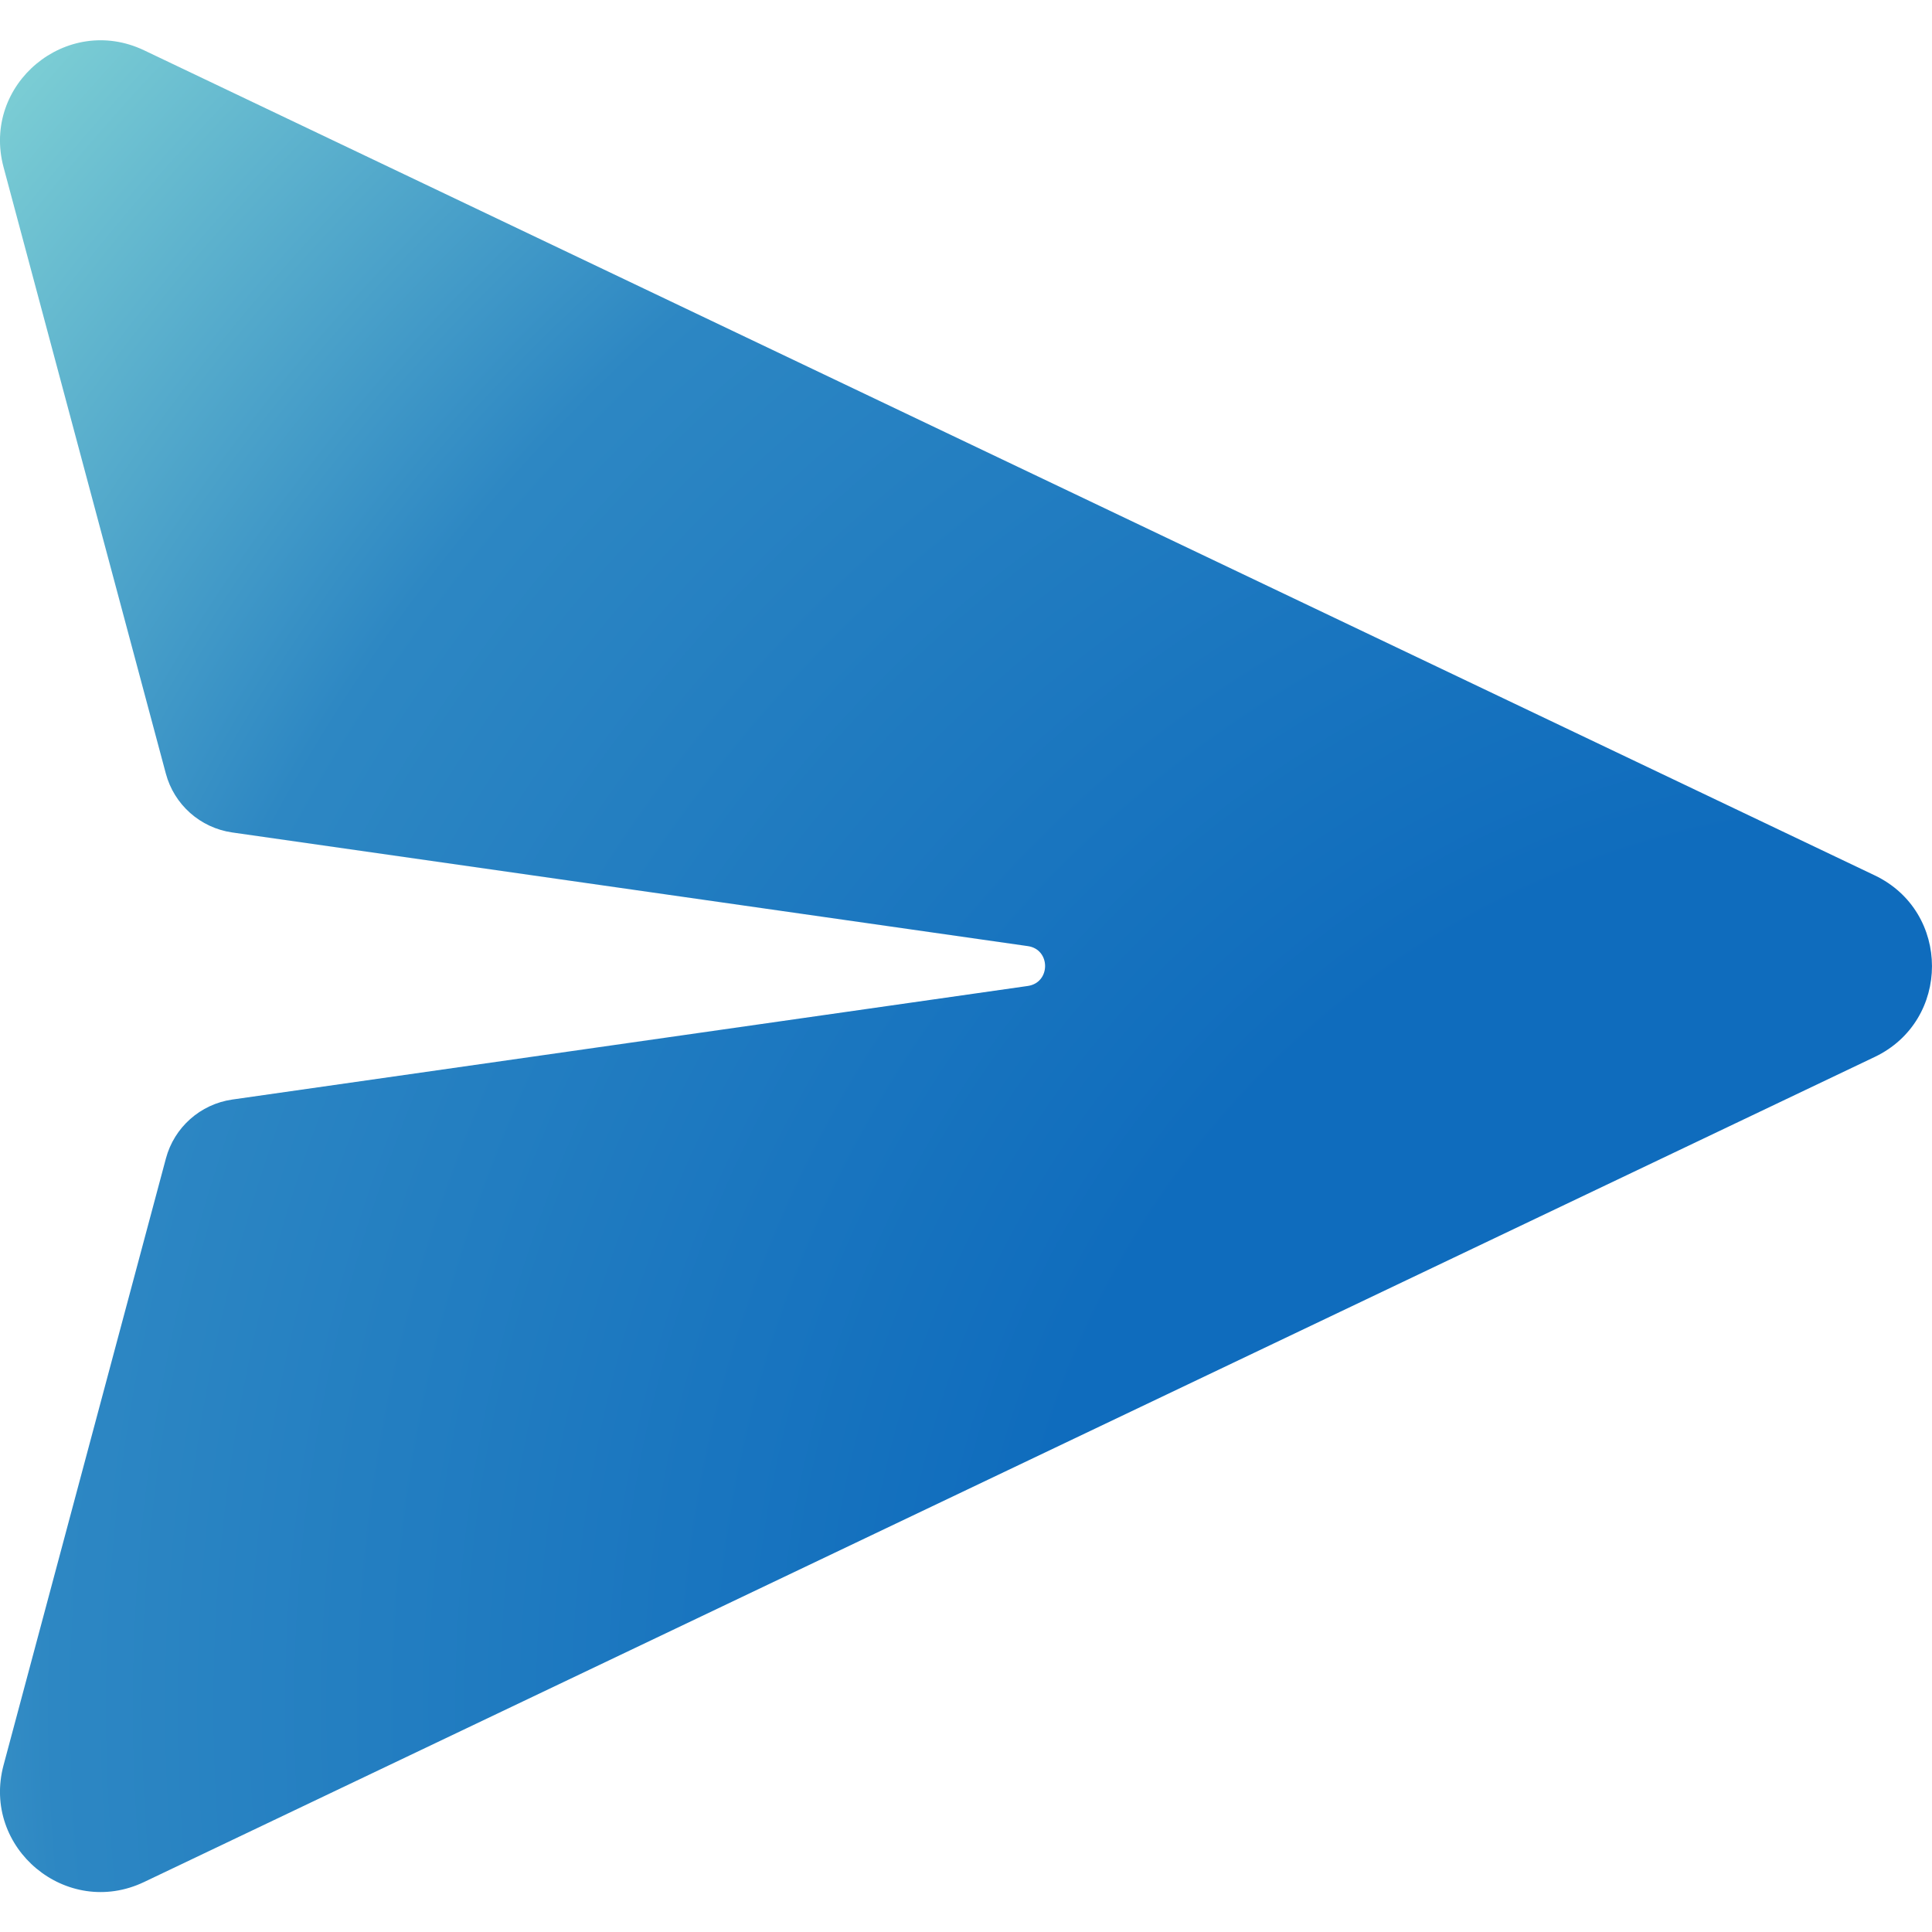
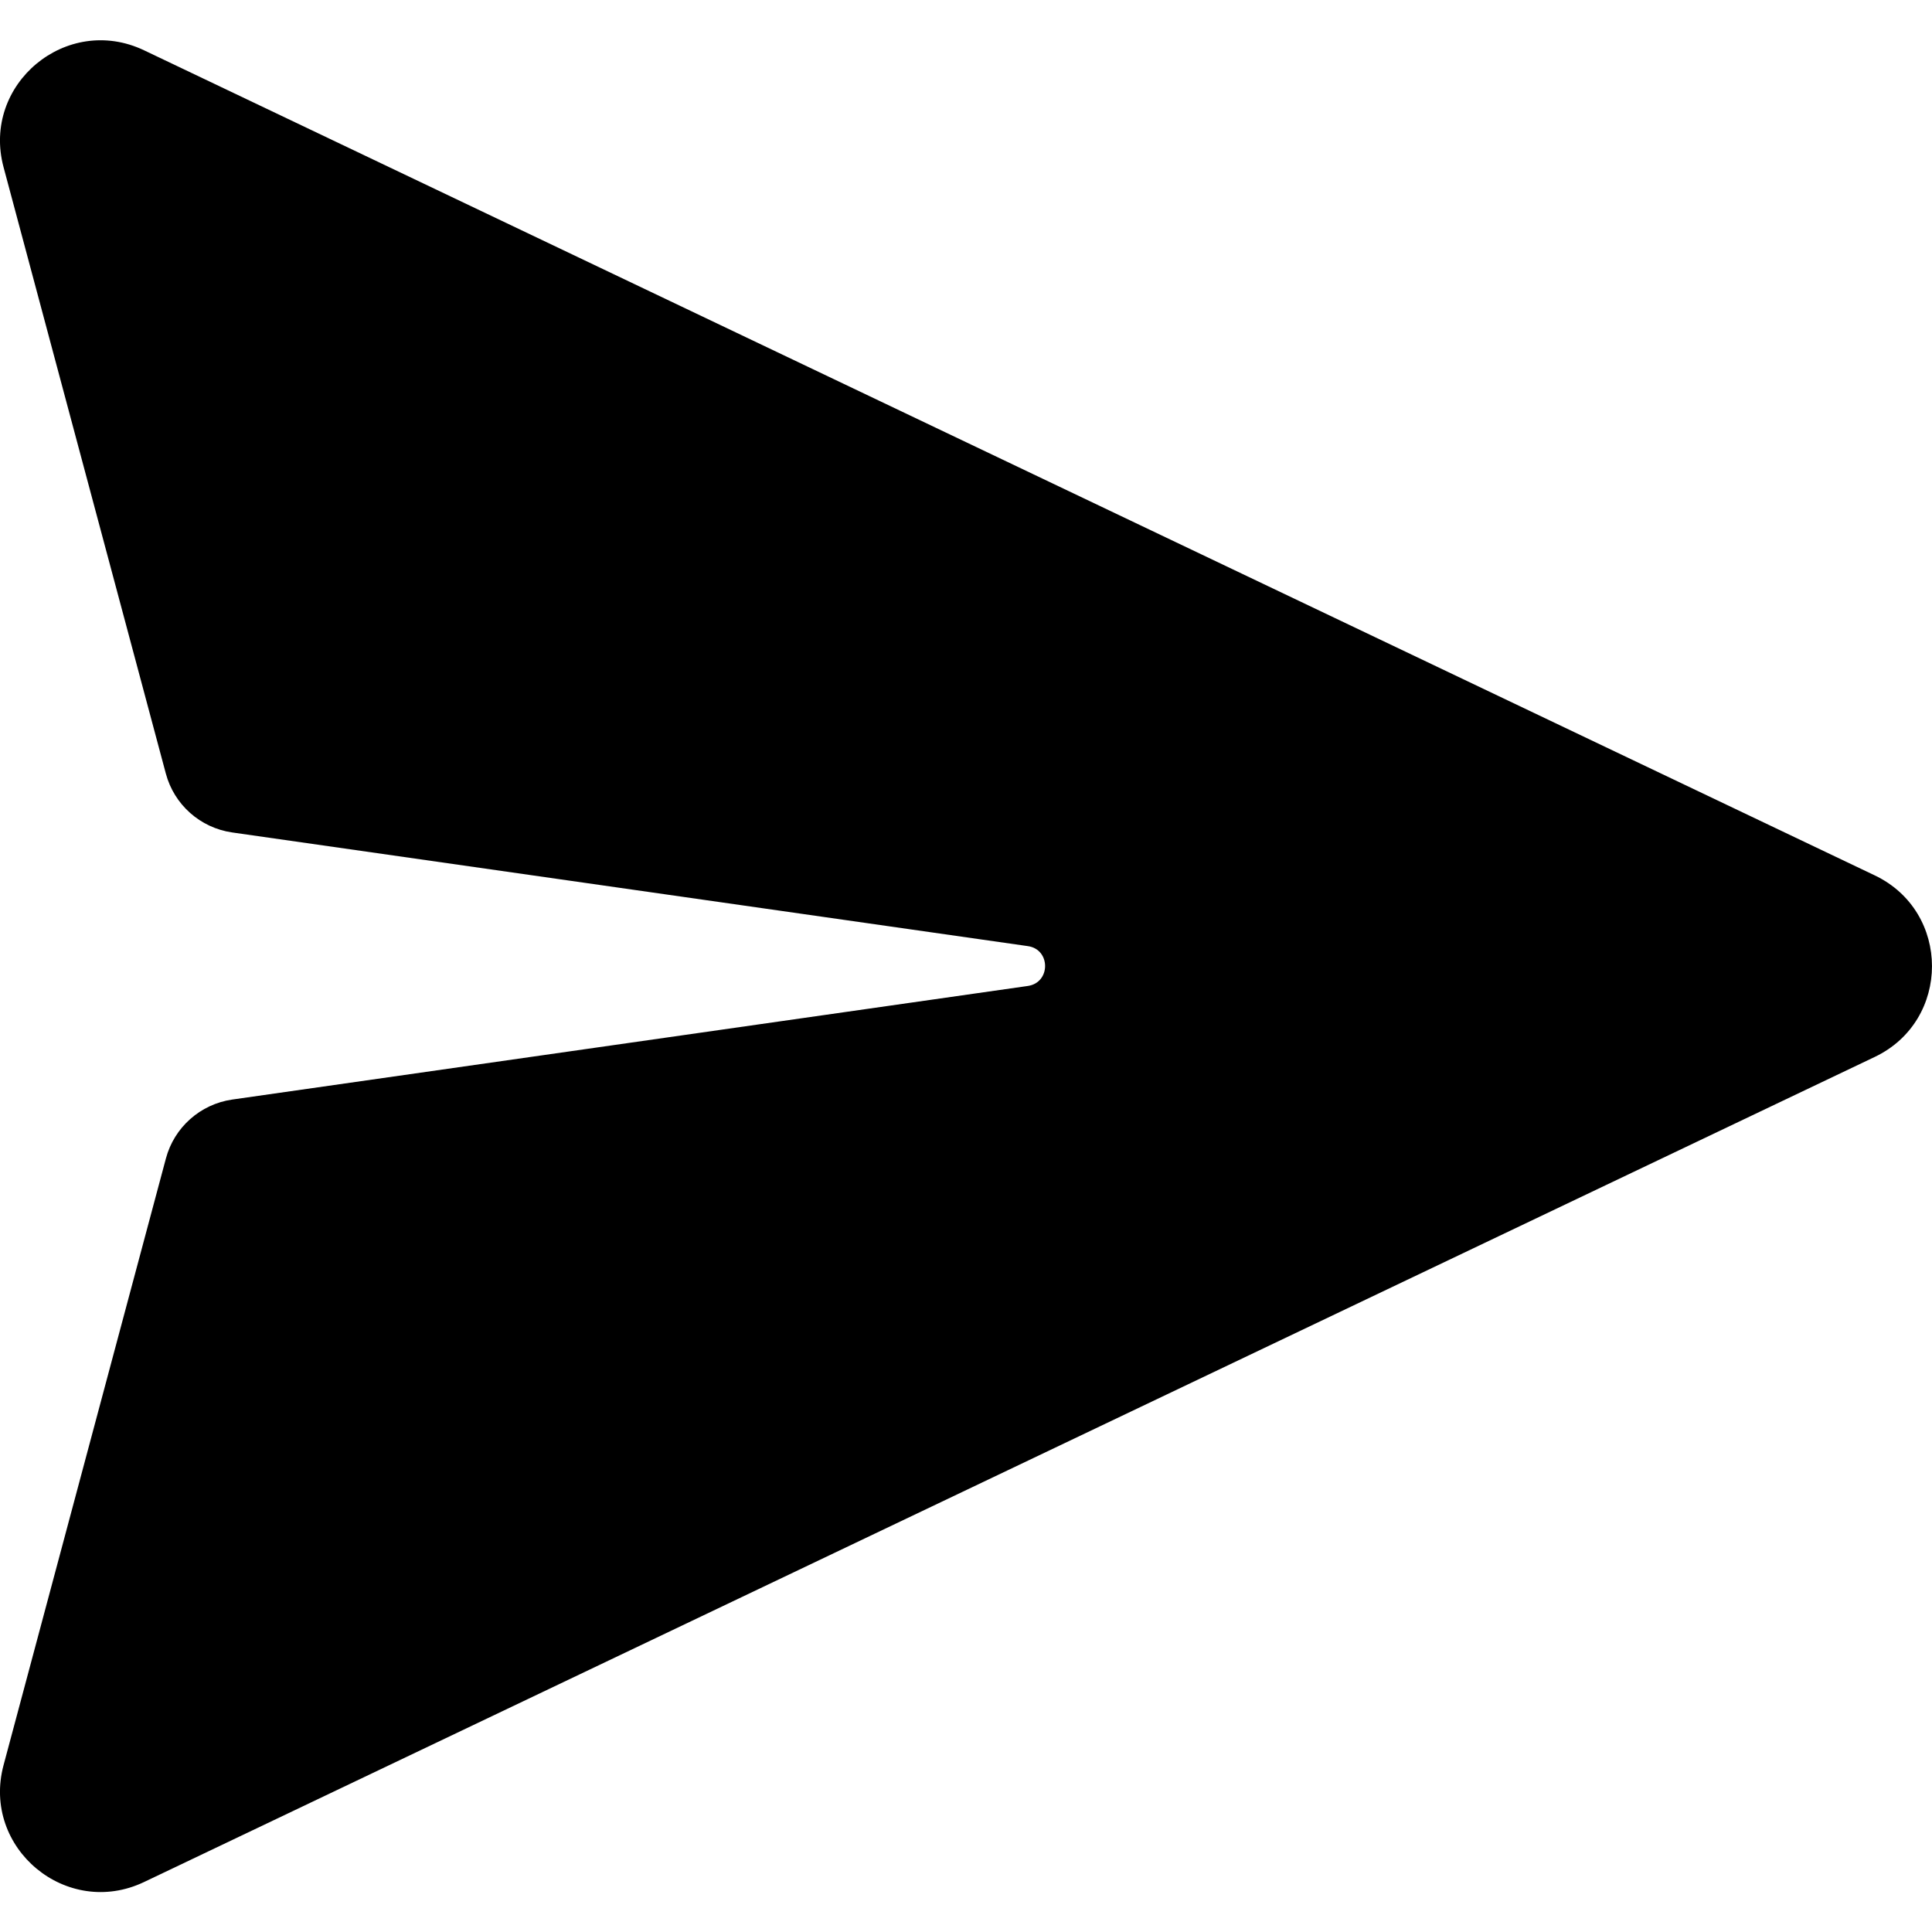
<svg xmlns="http://www.w3.org/2000/svg" width="24" height="24" viewBox="0 0 24 24" fill="none">
  <path d="M1.79 0.625C0.827 0.166 -0.231 1.046 0.044 2.076L2.06 9.609C2.163 9.996 2.488 10.284 2.884 10.341L12.768 11.753C13.054 11.793 13.054 12.207 12.768 12.248L2.885 13.659C2.489 13.716 2.164 14.004 2.061 14.391L0.044 21.928C-0.231 22.958 0.827 23.838 1.79 23.379L23.288 13.13C24.237 12.678 24.237 11.326 23.288 10.874L1.79 0.625Z" fill="url(#paint0_radial_2280_119090)" />
  <defs>
    <radialGradient id="paint0_radial_2280_119090" cx="0" cy="0" r="1" gradientUnits="userSpaceOnUse" gradientTransform="translate(24.0234 21.2469) rotate(-142.006) scale(33.4402 32.3913)">
-       <stop offset="0.336" stop-color="#0F6CBD" />
-       <stop offset="0.703" stop-color="#2D87C3" />
-       <stop offset="1" stop-color="#8DDDD8" />
+       <stop offset="0.336" stop-color="#000000" />
+       <stop offset="0.703" stop-color="#000000" />
+       <stop offset="1" stop-color="#000000" />
    </radialGradient>
  </defs>
</svg>
